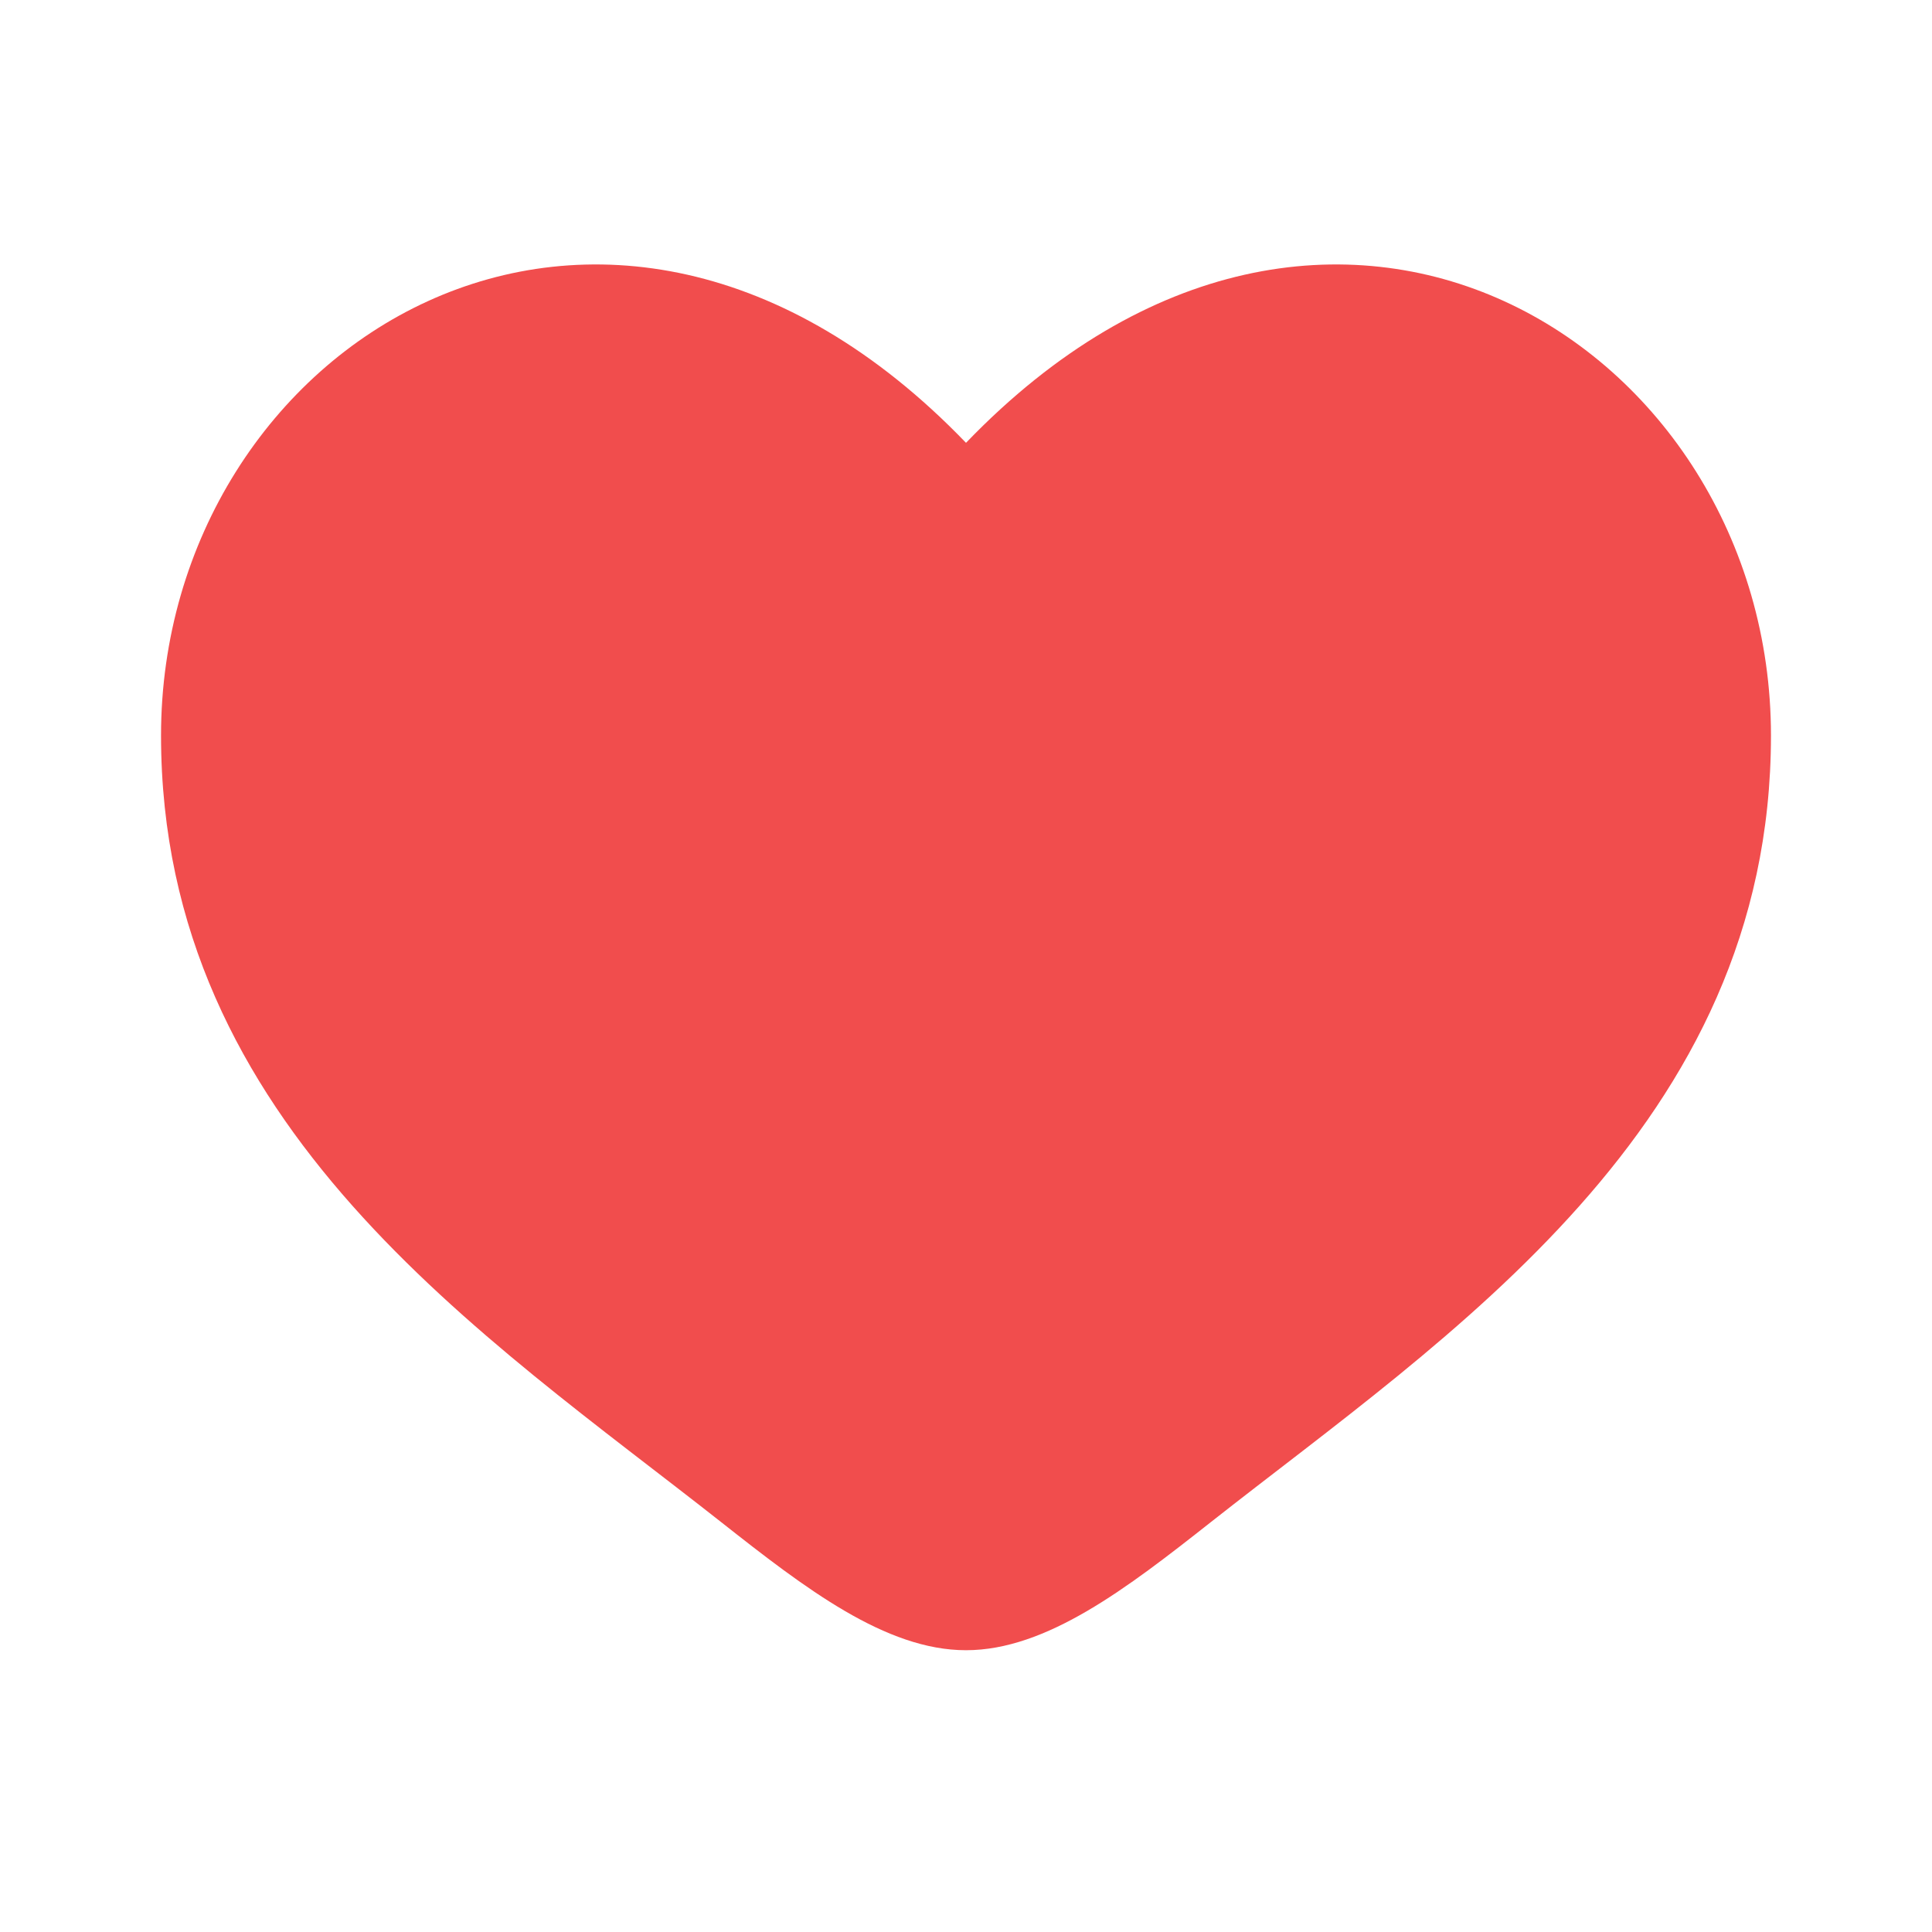
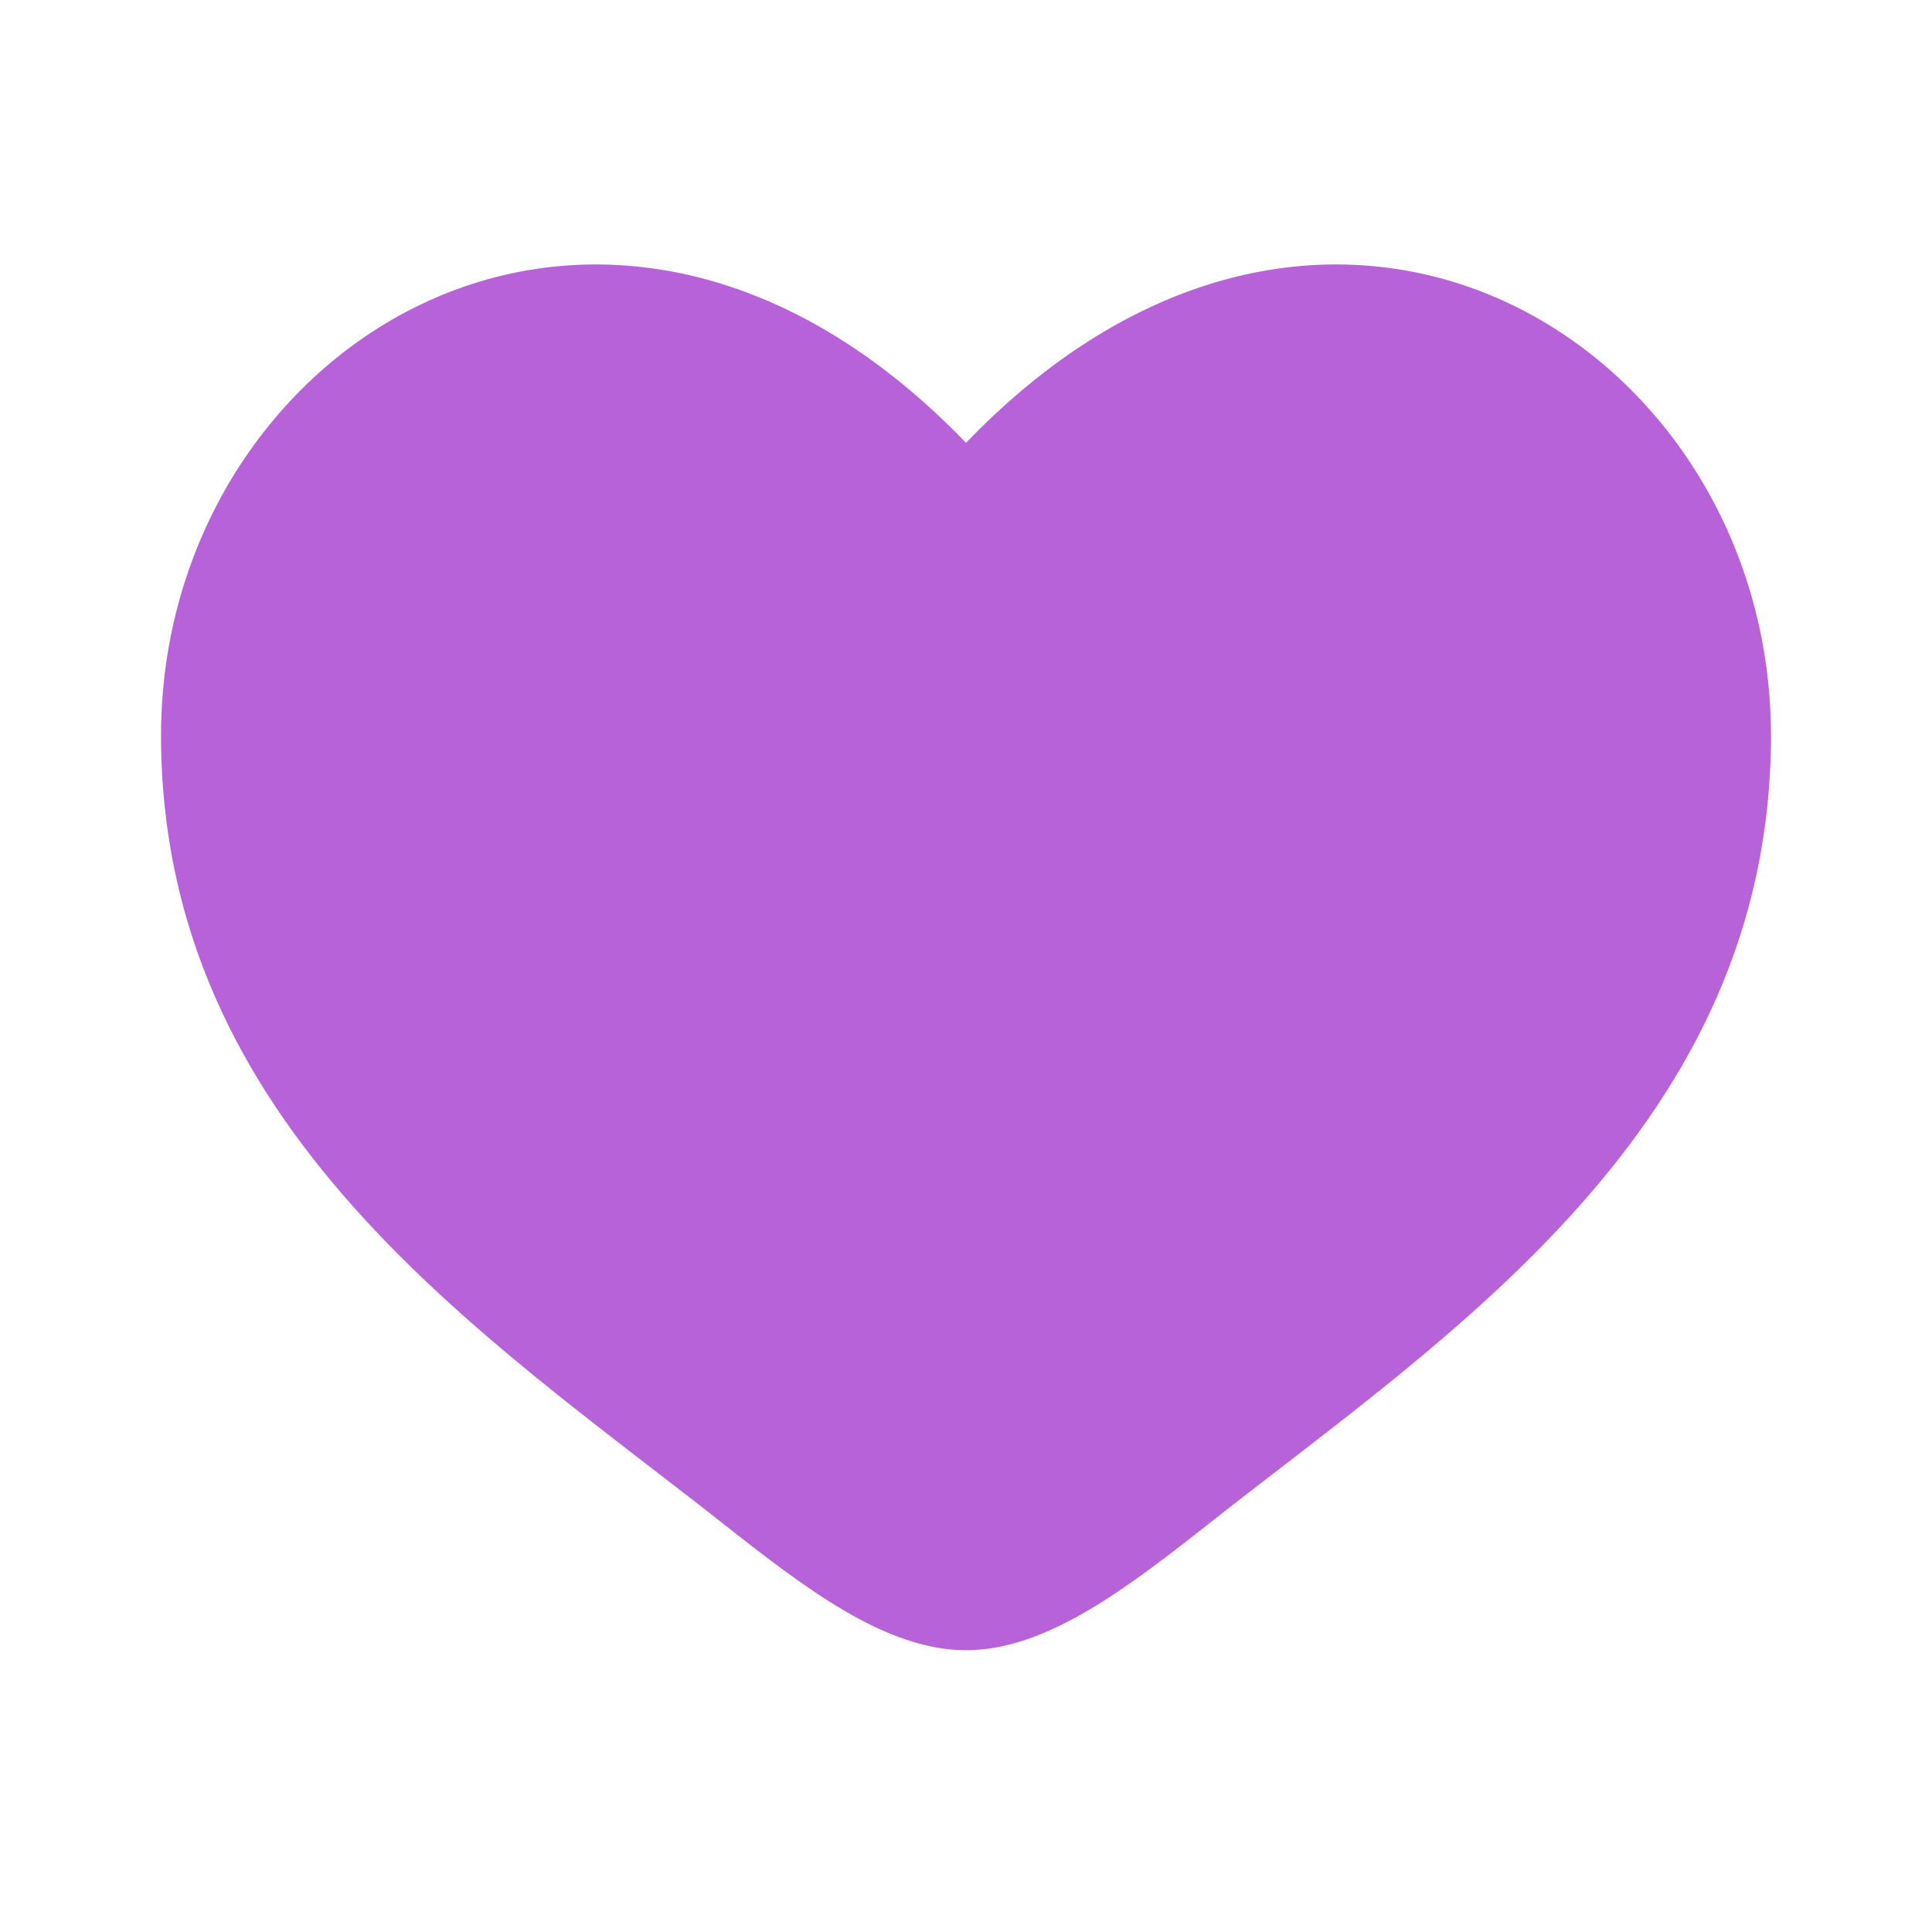
<svg xmlns="http://www.w3.org/2000/svg" width="20" height="20" viewBox="0 0 20 20" fill="none">
-   <path d="M1.667 7.614C1.667 11.667 5.016 13.826 7.468 15.759C8.333 16.441 9.167 17.083 10 17.083C10.833 17.083 11.667 16.441 12.532 15.759C14.984 13.826 18.333 11.667 18.333 7.614C18.333 3.562 13.75 0.688 10 4.584C6.25 0.688 1.667 3.562 1.667 7.614Z" fill="#F14D4D" />
+   <path d="M1.667 7.614C1.667 11.667 5.016 13.826 7.468 15.759C8.333 16.441 9.167 17.083 10 17.083C10.833 17.083 11.667 16.441 12.532 15.759C14.984 13.826 18.333 11.667 18.333 7.614C18.333 3.562 13.75 0.688 10 4.584C6.25 0.688 1.667 3.562 1.667 7.614Z" fill="#b862d9" />
</svg>
